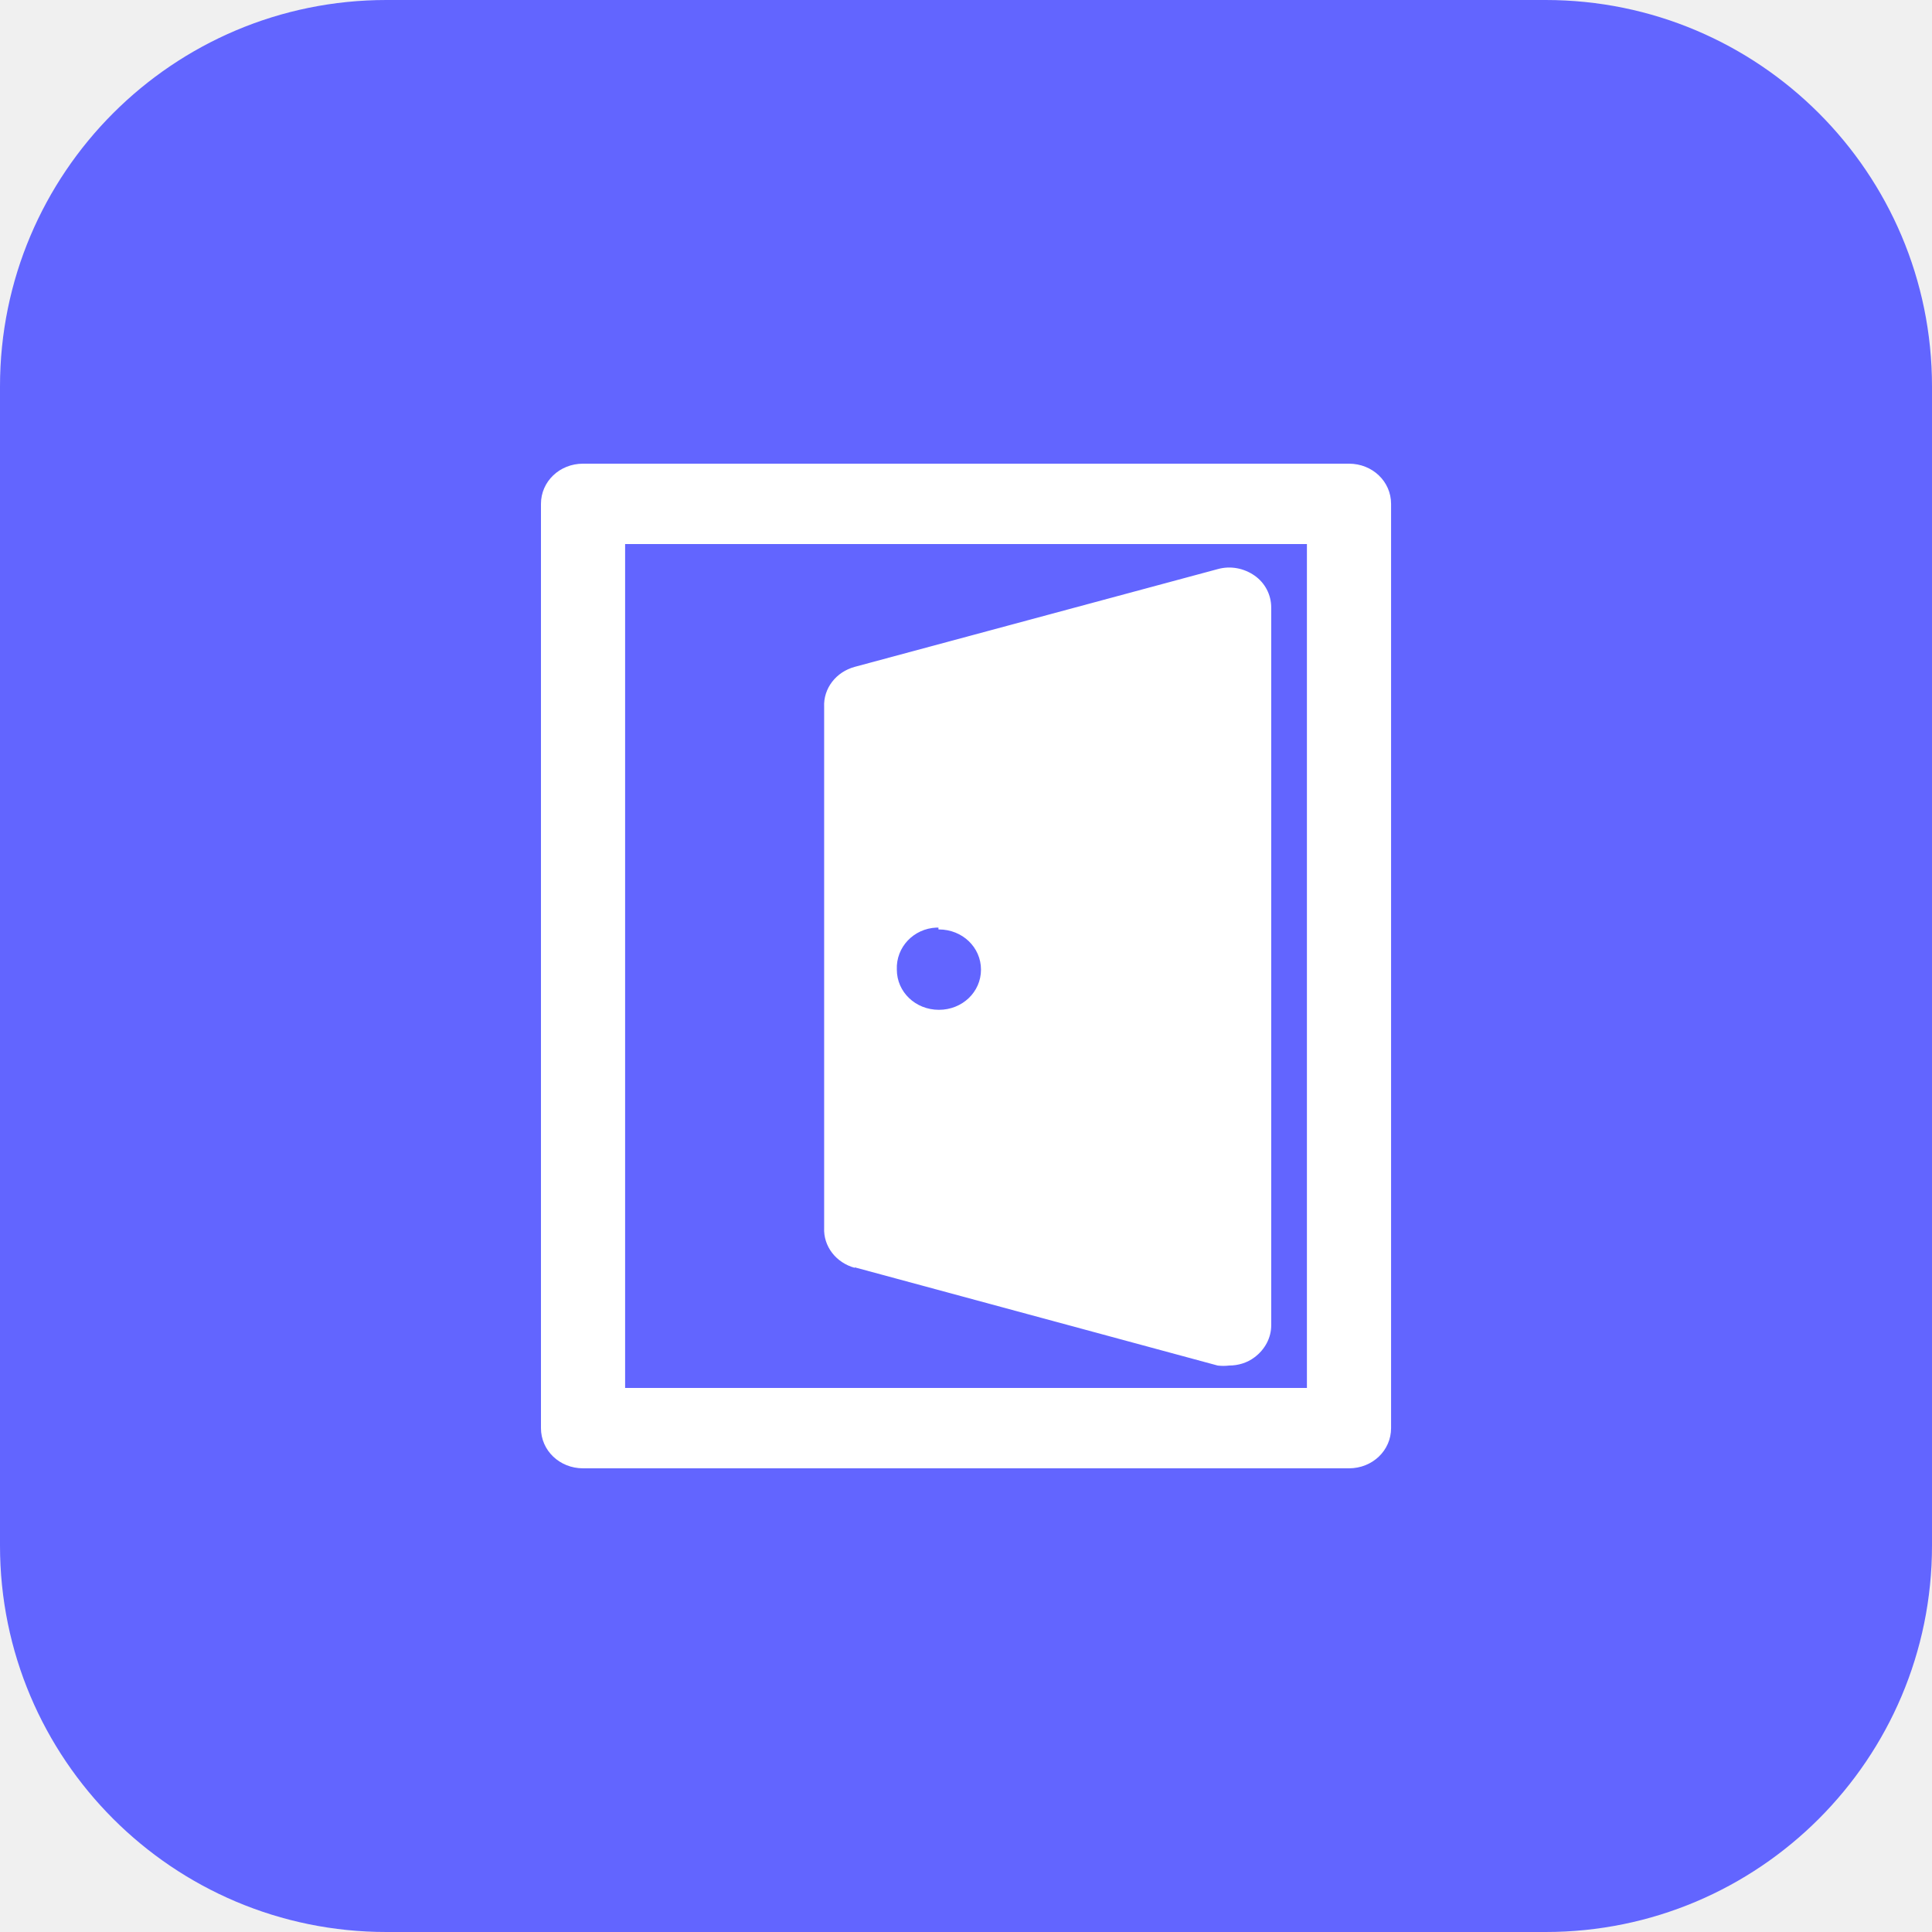
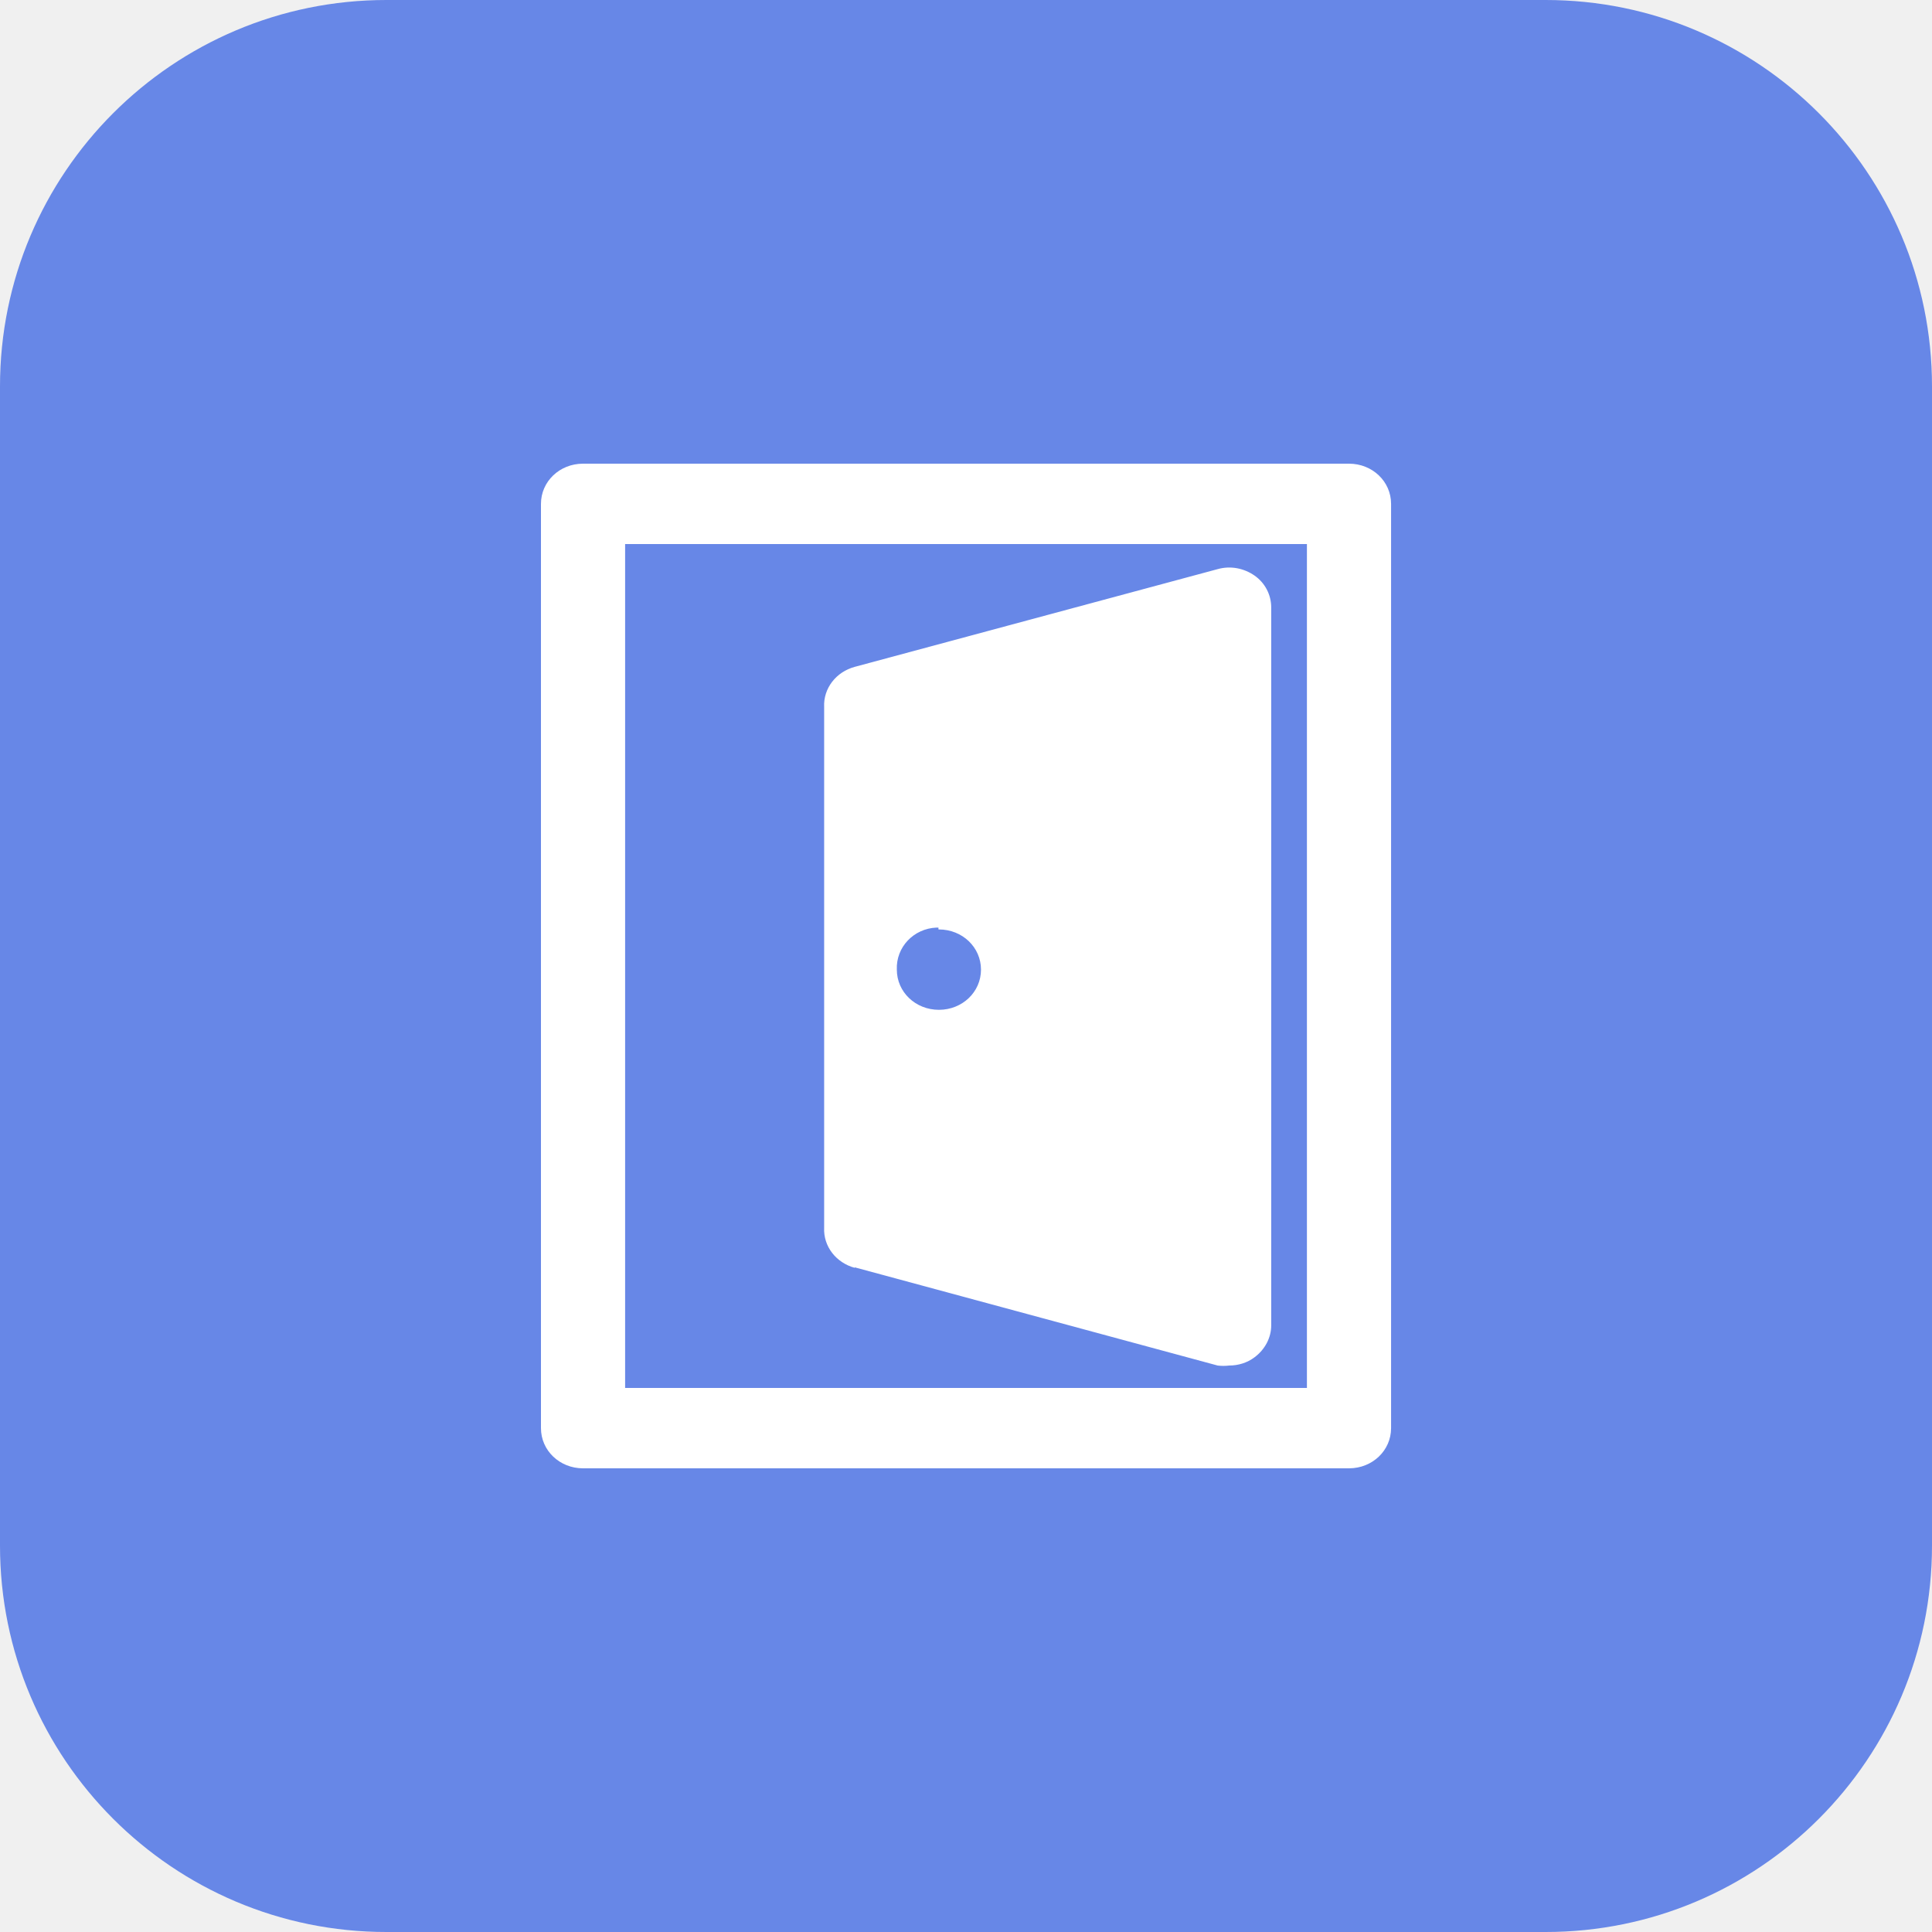
<svg xmlns="http://www.w3.org/2000/svg" width="50" height="50" viewBox="0 0 50 50" fill="none">
-   <g clip-path="url(#clip0_524_4519)">
-     <rect width="50" height="50" rx="10" fill="#6265FF" />
+   <g clip-path="url(#clip0_15512_132267)">
+     <rect width="50" height="50" rx="10" fill="#6787E7" />
    <path d="M34.912 12H15.089C14.483 12 14 12.461 14 13.04V36.96C14 37.539 14.483 38 15.089 38H34.912C35.518 38 36.001 37.539 36.001 36.96V13.04C36.001 12.461 35.518 12 34.912 12ZM33.823 35.92H16.178V14.08H33.823V35.92Z" fill="white" />
    <path d="M22.121 32.799L31.513 35.34C31.612 35.352 31.711 35.352 31.81 35.34C32.045 35.34 32.28 35.269 32.466 35.127C32.738 34.926 32.899 34.619 32.899 34.3V15.722C32.899 15.391 32.738 15.084 32.466 14.895C32.194 14.706 31.847 14.635 31.513 14.729L22.121 17.258C21.639 17.388 21.305 17.814 21.329 18.298V31.771C21.305 32.256 21.639 32.681 22.121 32.811V32.799ZM24.299 24.054C24.905 24.054 25.388 24.515 25.388 25.094C25.388 25.673 24.905 26.134 24.299 26.134C23.693 26.134 23.21 25.673 23.21 25.094C23.186 24.515 23.643 24.03 24.237 24.006C24.25 24.006 24.262 24.006 24.287 24.006V24.054H24.299Z" fill="white" />
  </g>
  <defs>
-     <clipPath id="clip0_524_4519">
+     <clipPath id="clip0_15512_132267">
      <rect width="50" height="50" fill="white" />
    </clipPath>
  </defs>
</svg>
